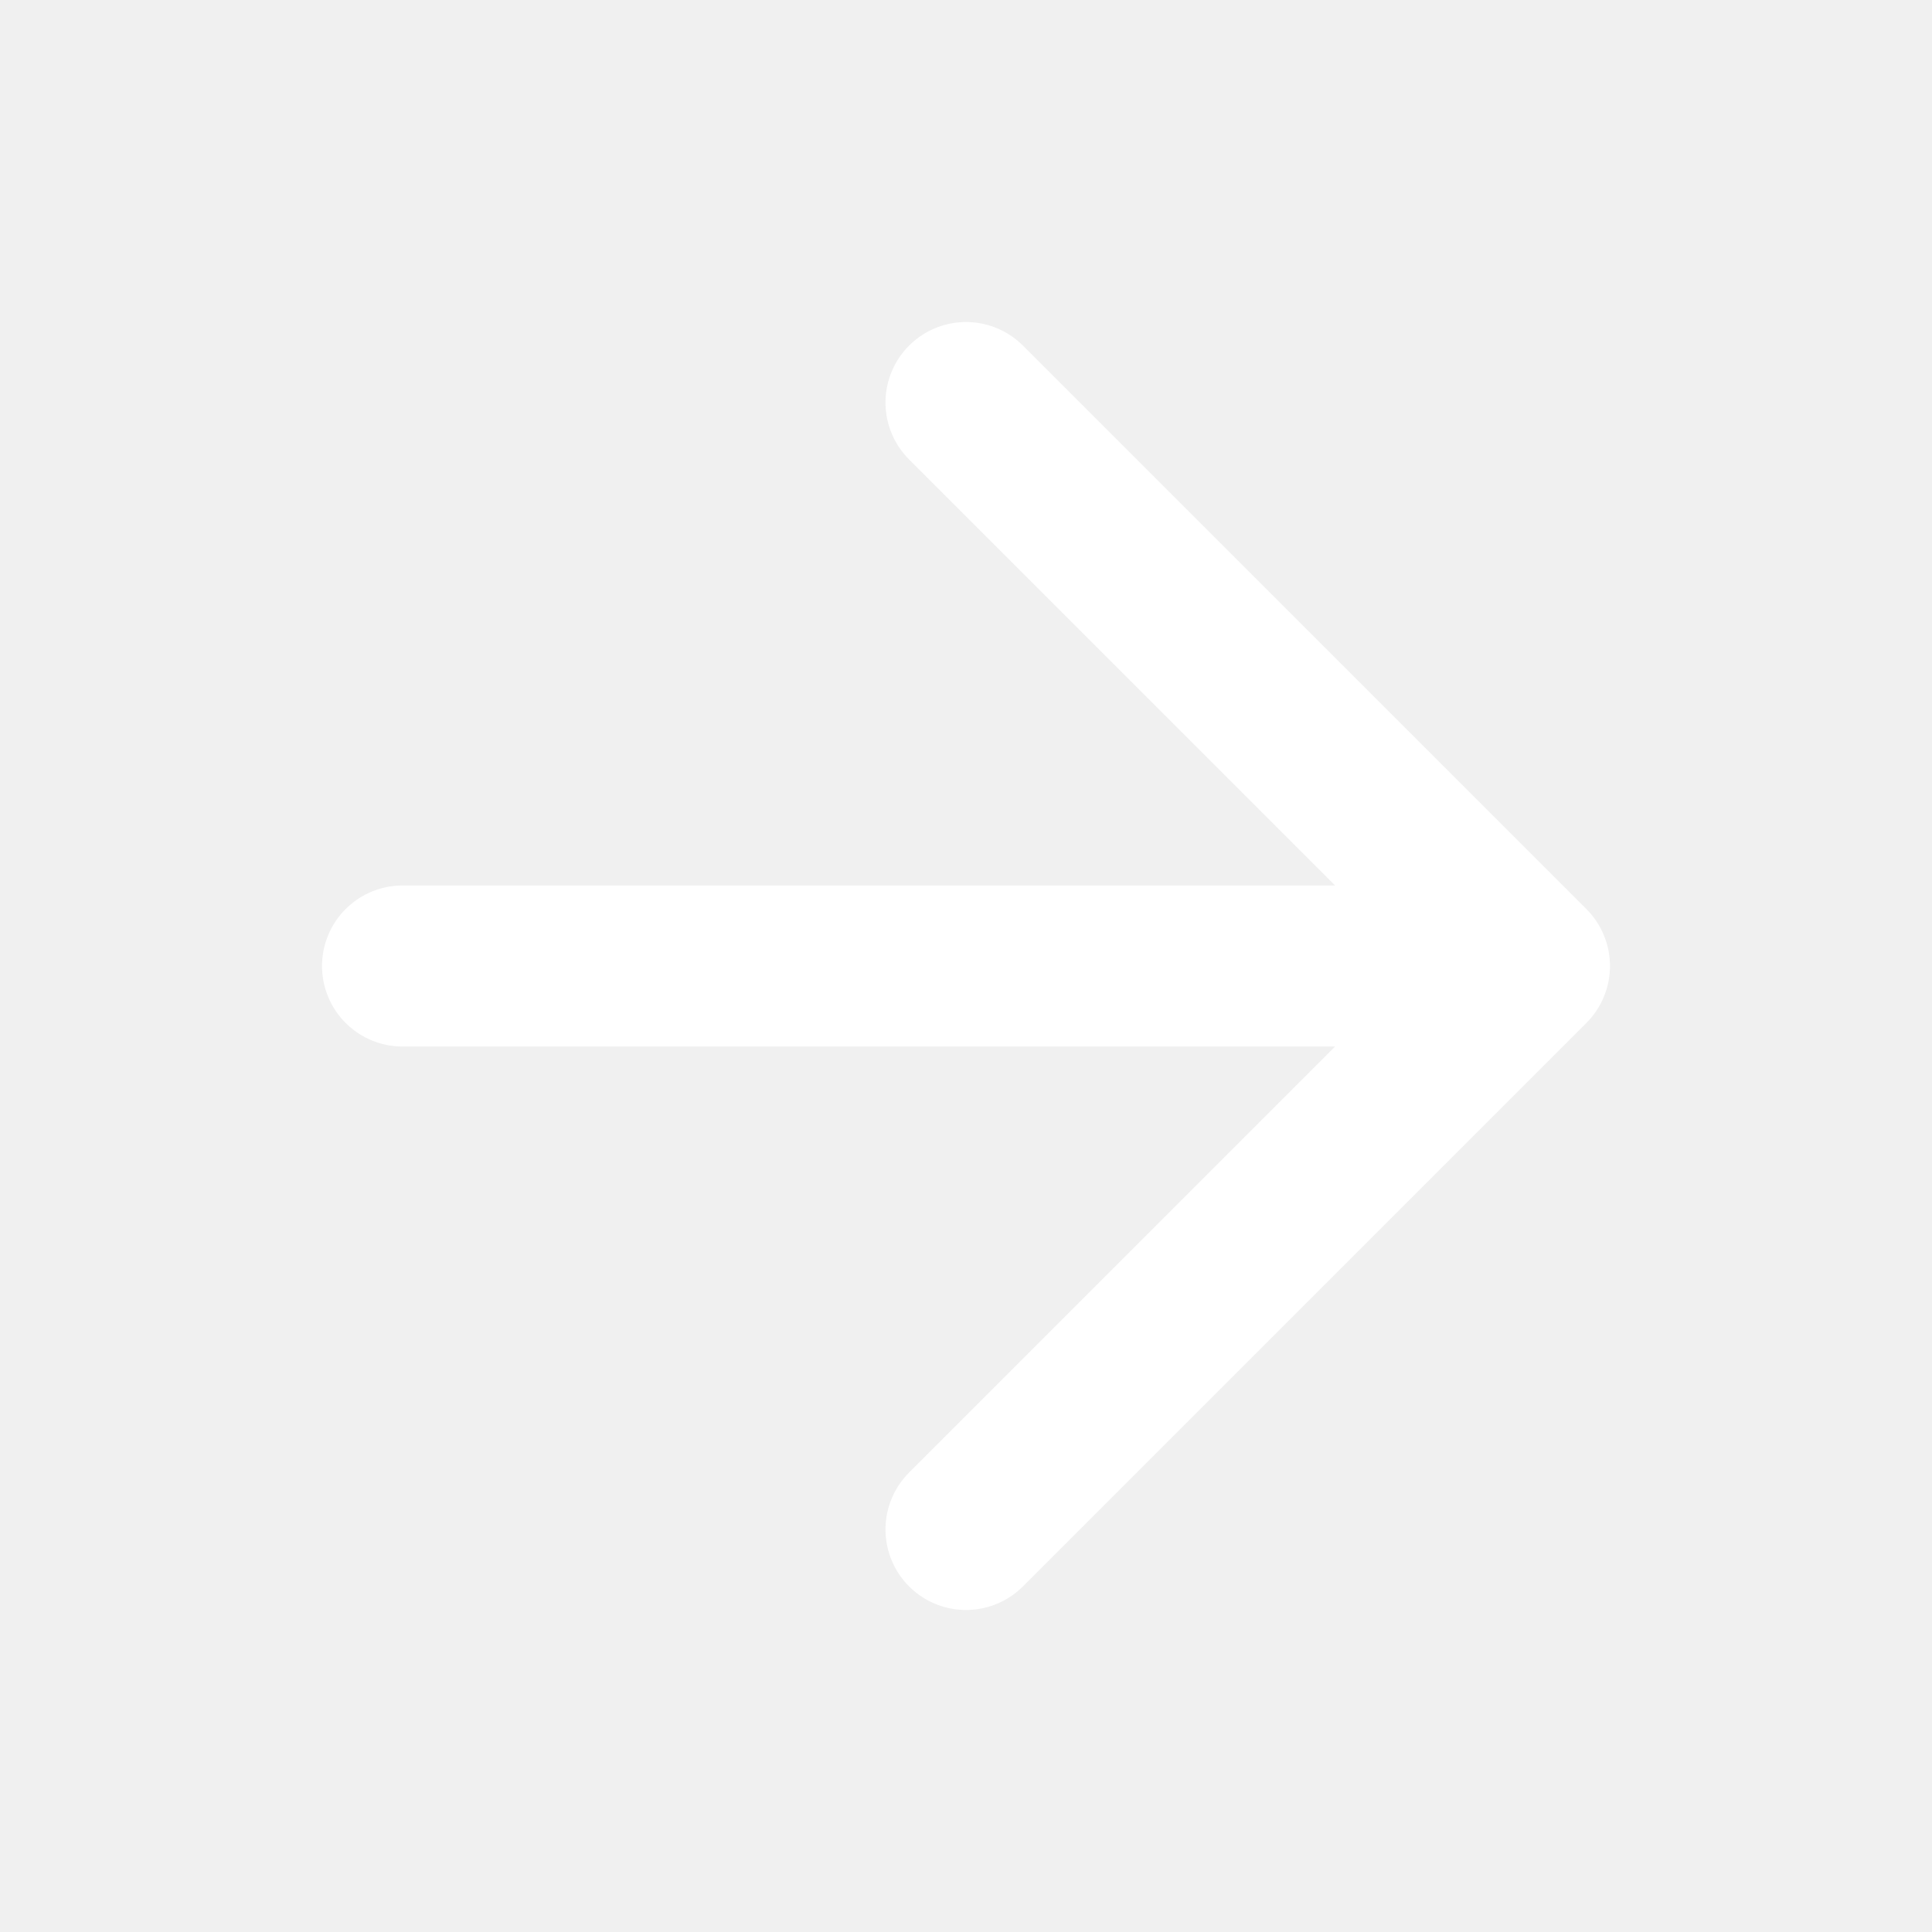
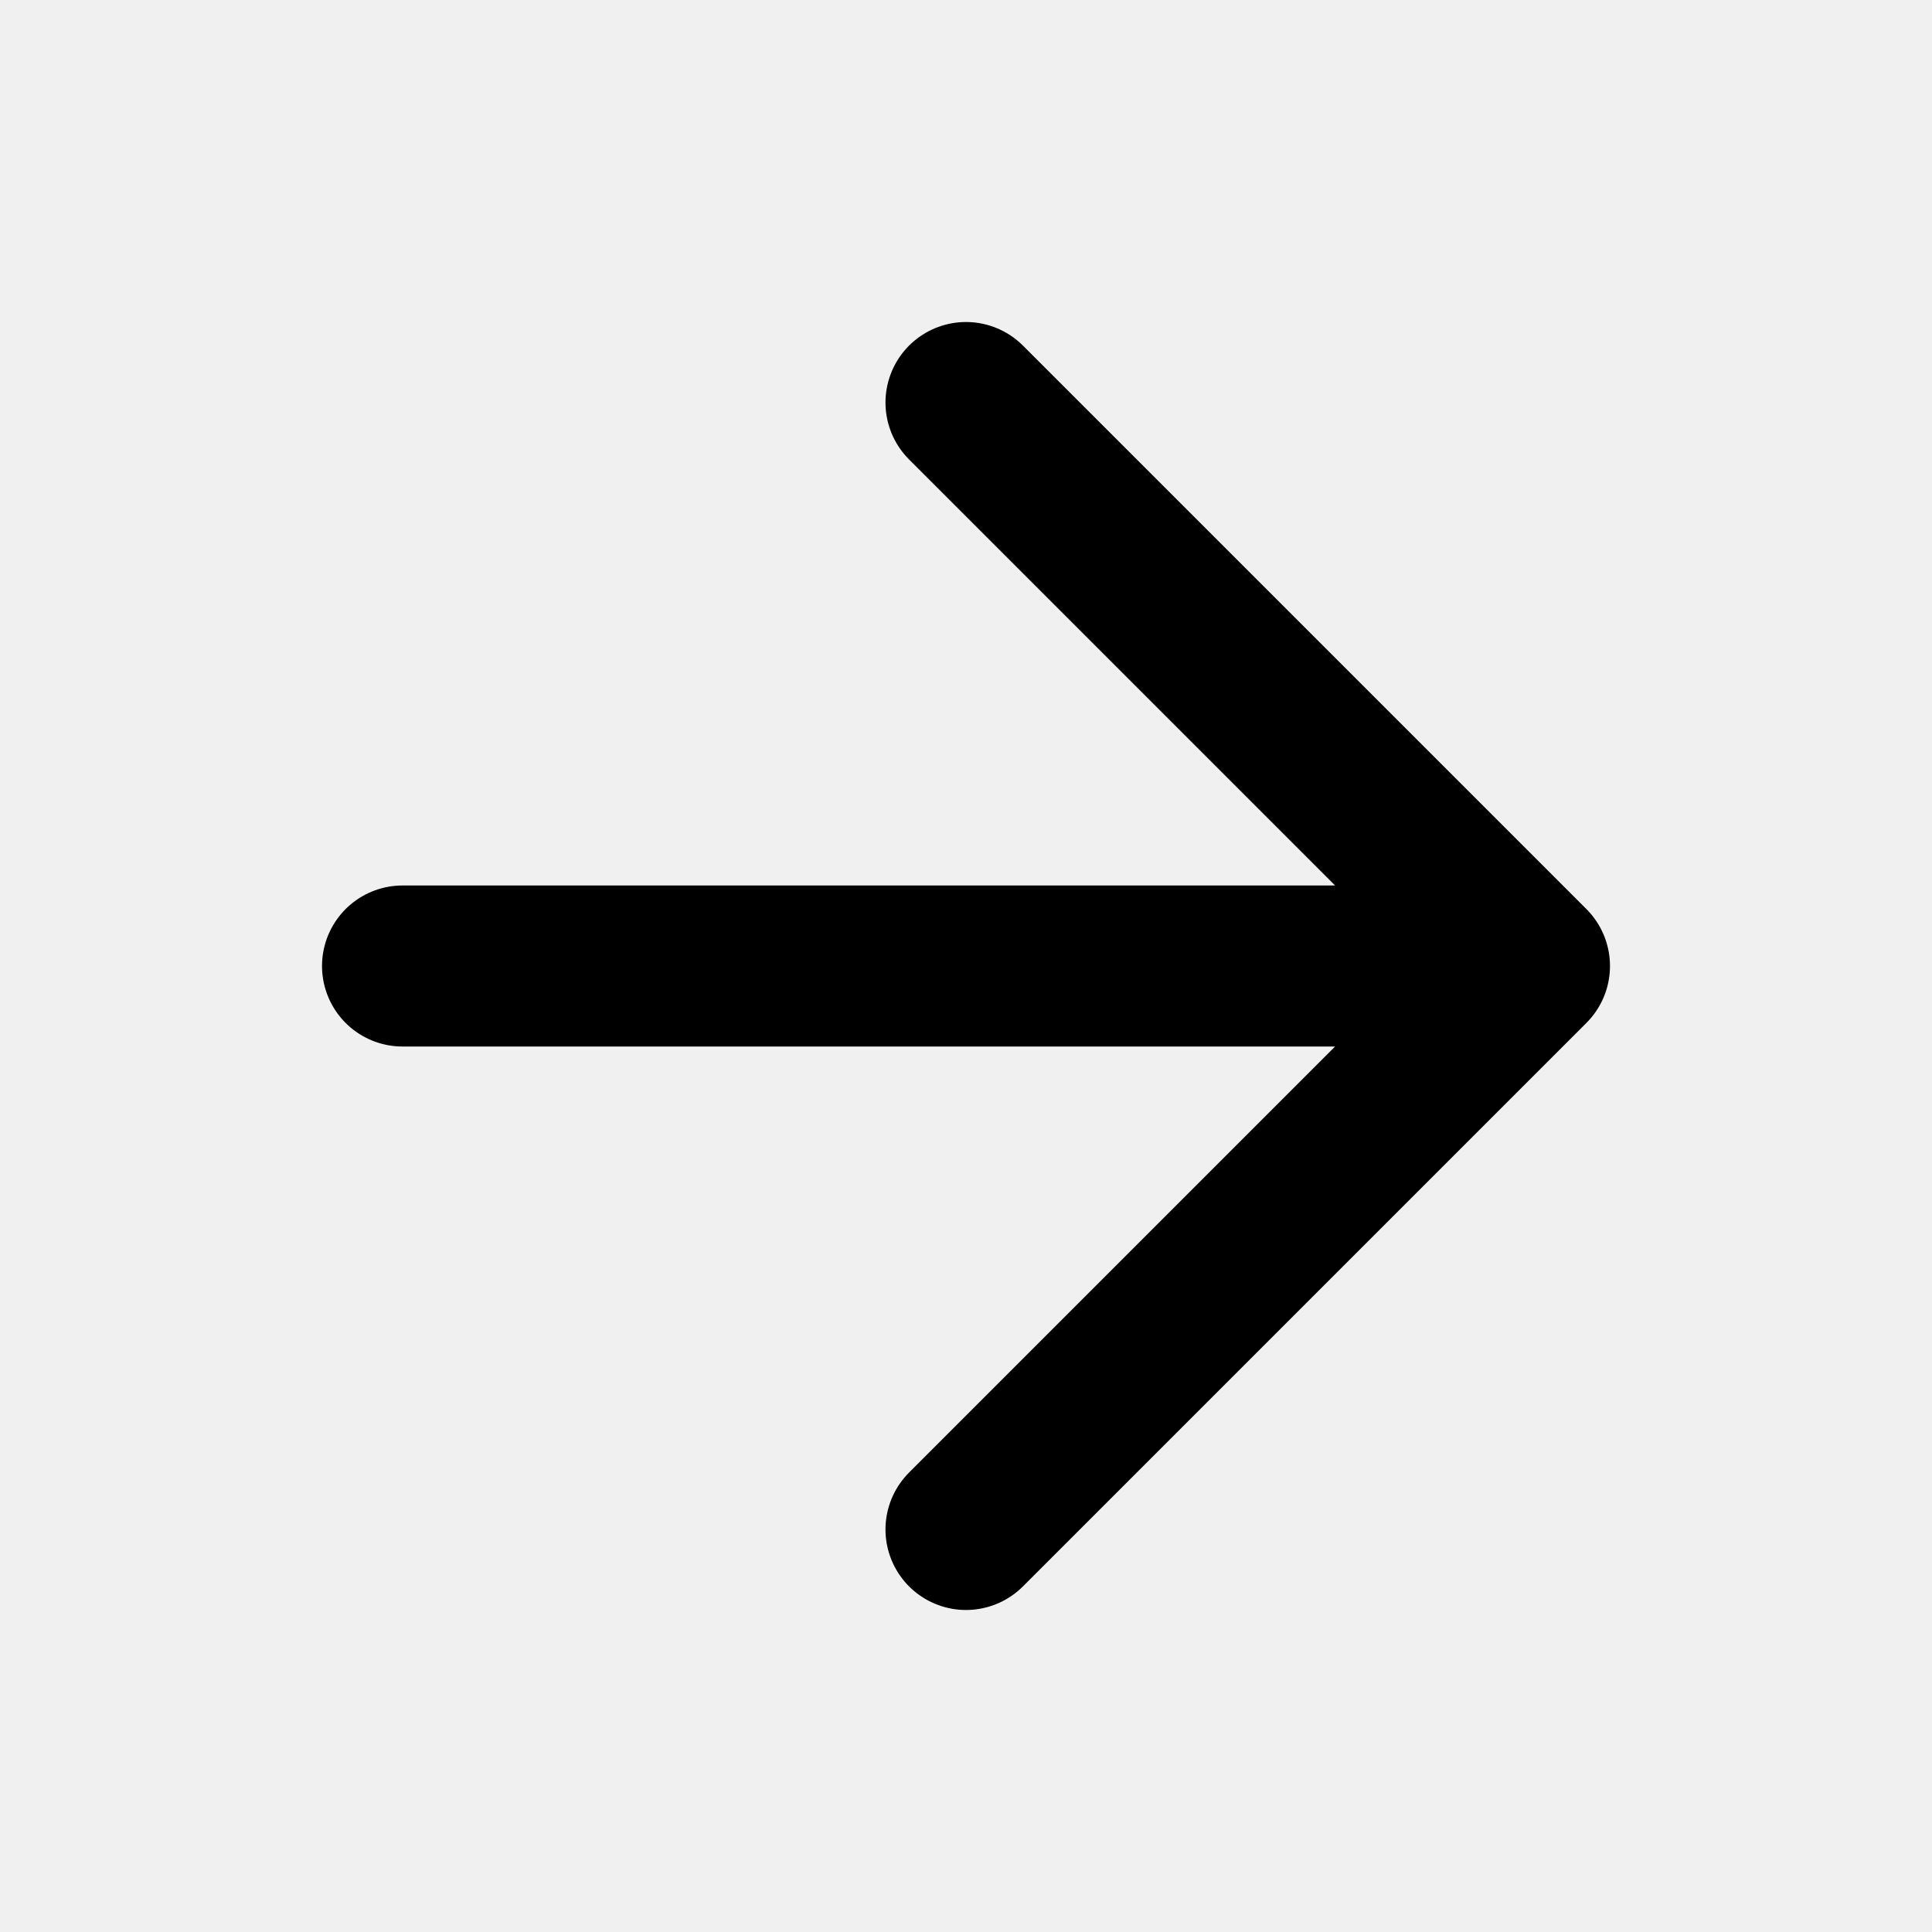
<svg xmlns="http://www.w3.org/2000/svg" width="20" height="20" viewBox="0 0 20 20" fill="none">
-   <path d="M4.167 10H15.833M10 4.167L15.833 10L10 15.833" stroke="white" stroke-width="1.667" stroke-linecap="round" stroke-linejoin="round" />
+   <path d="M4.167 10H15.833M10 4.167L15.833 10L10 15.833" stroke="currentColor" stroke-width="1.667" stroke-linecap="round" stroke-linejoin="round" />
</svg>
